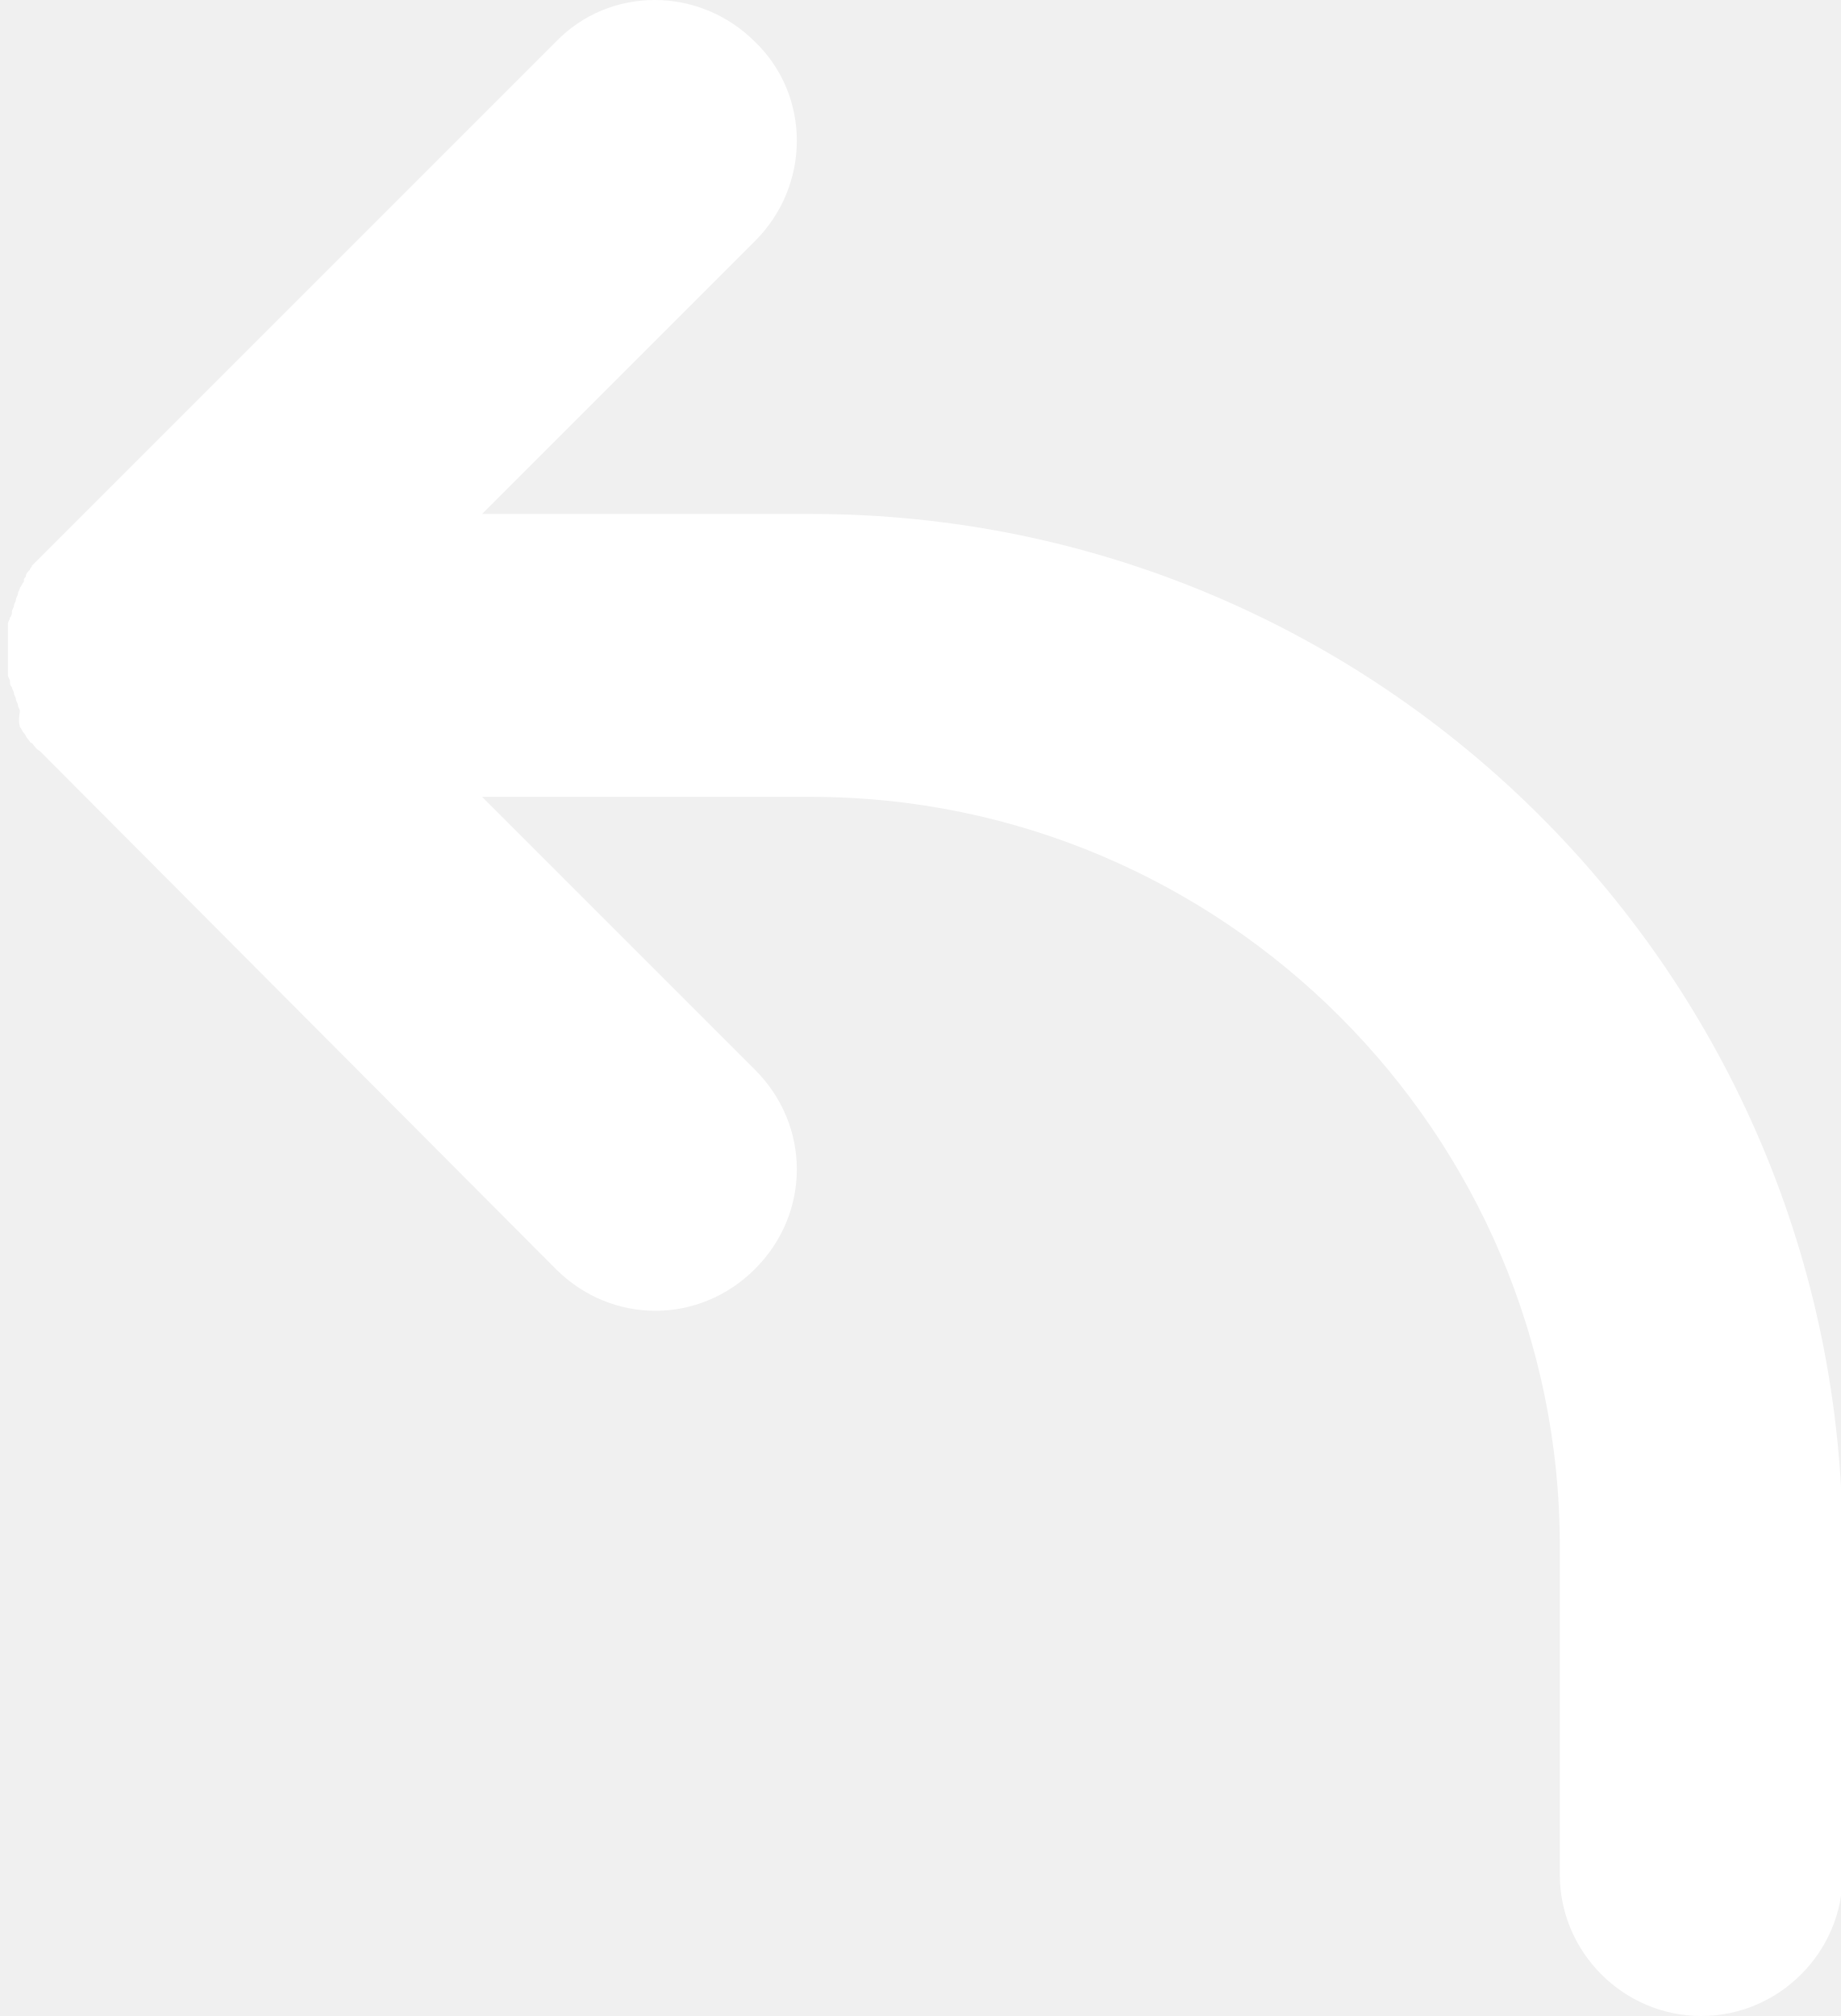
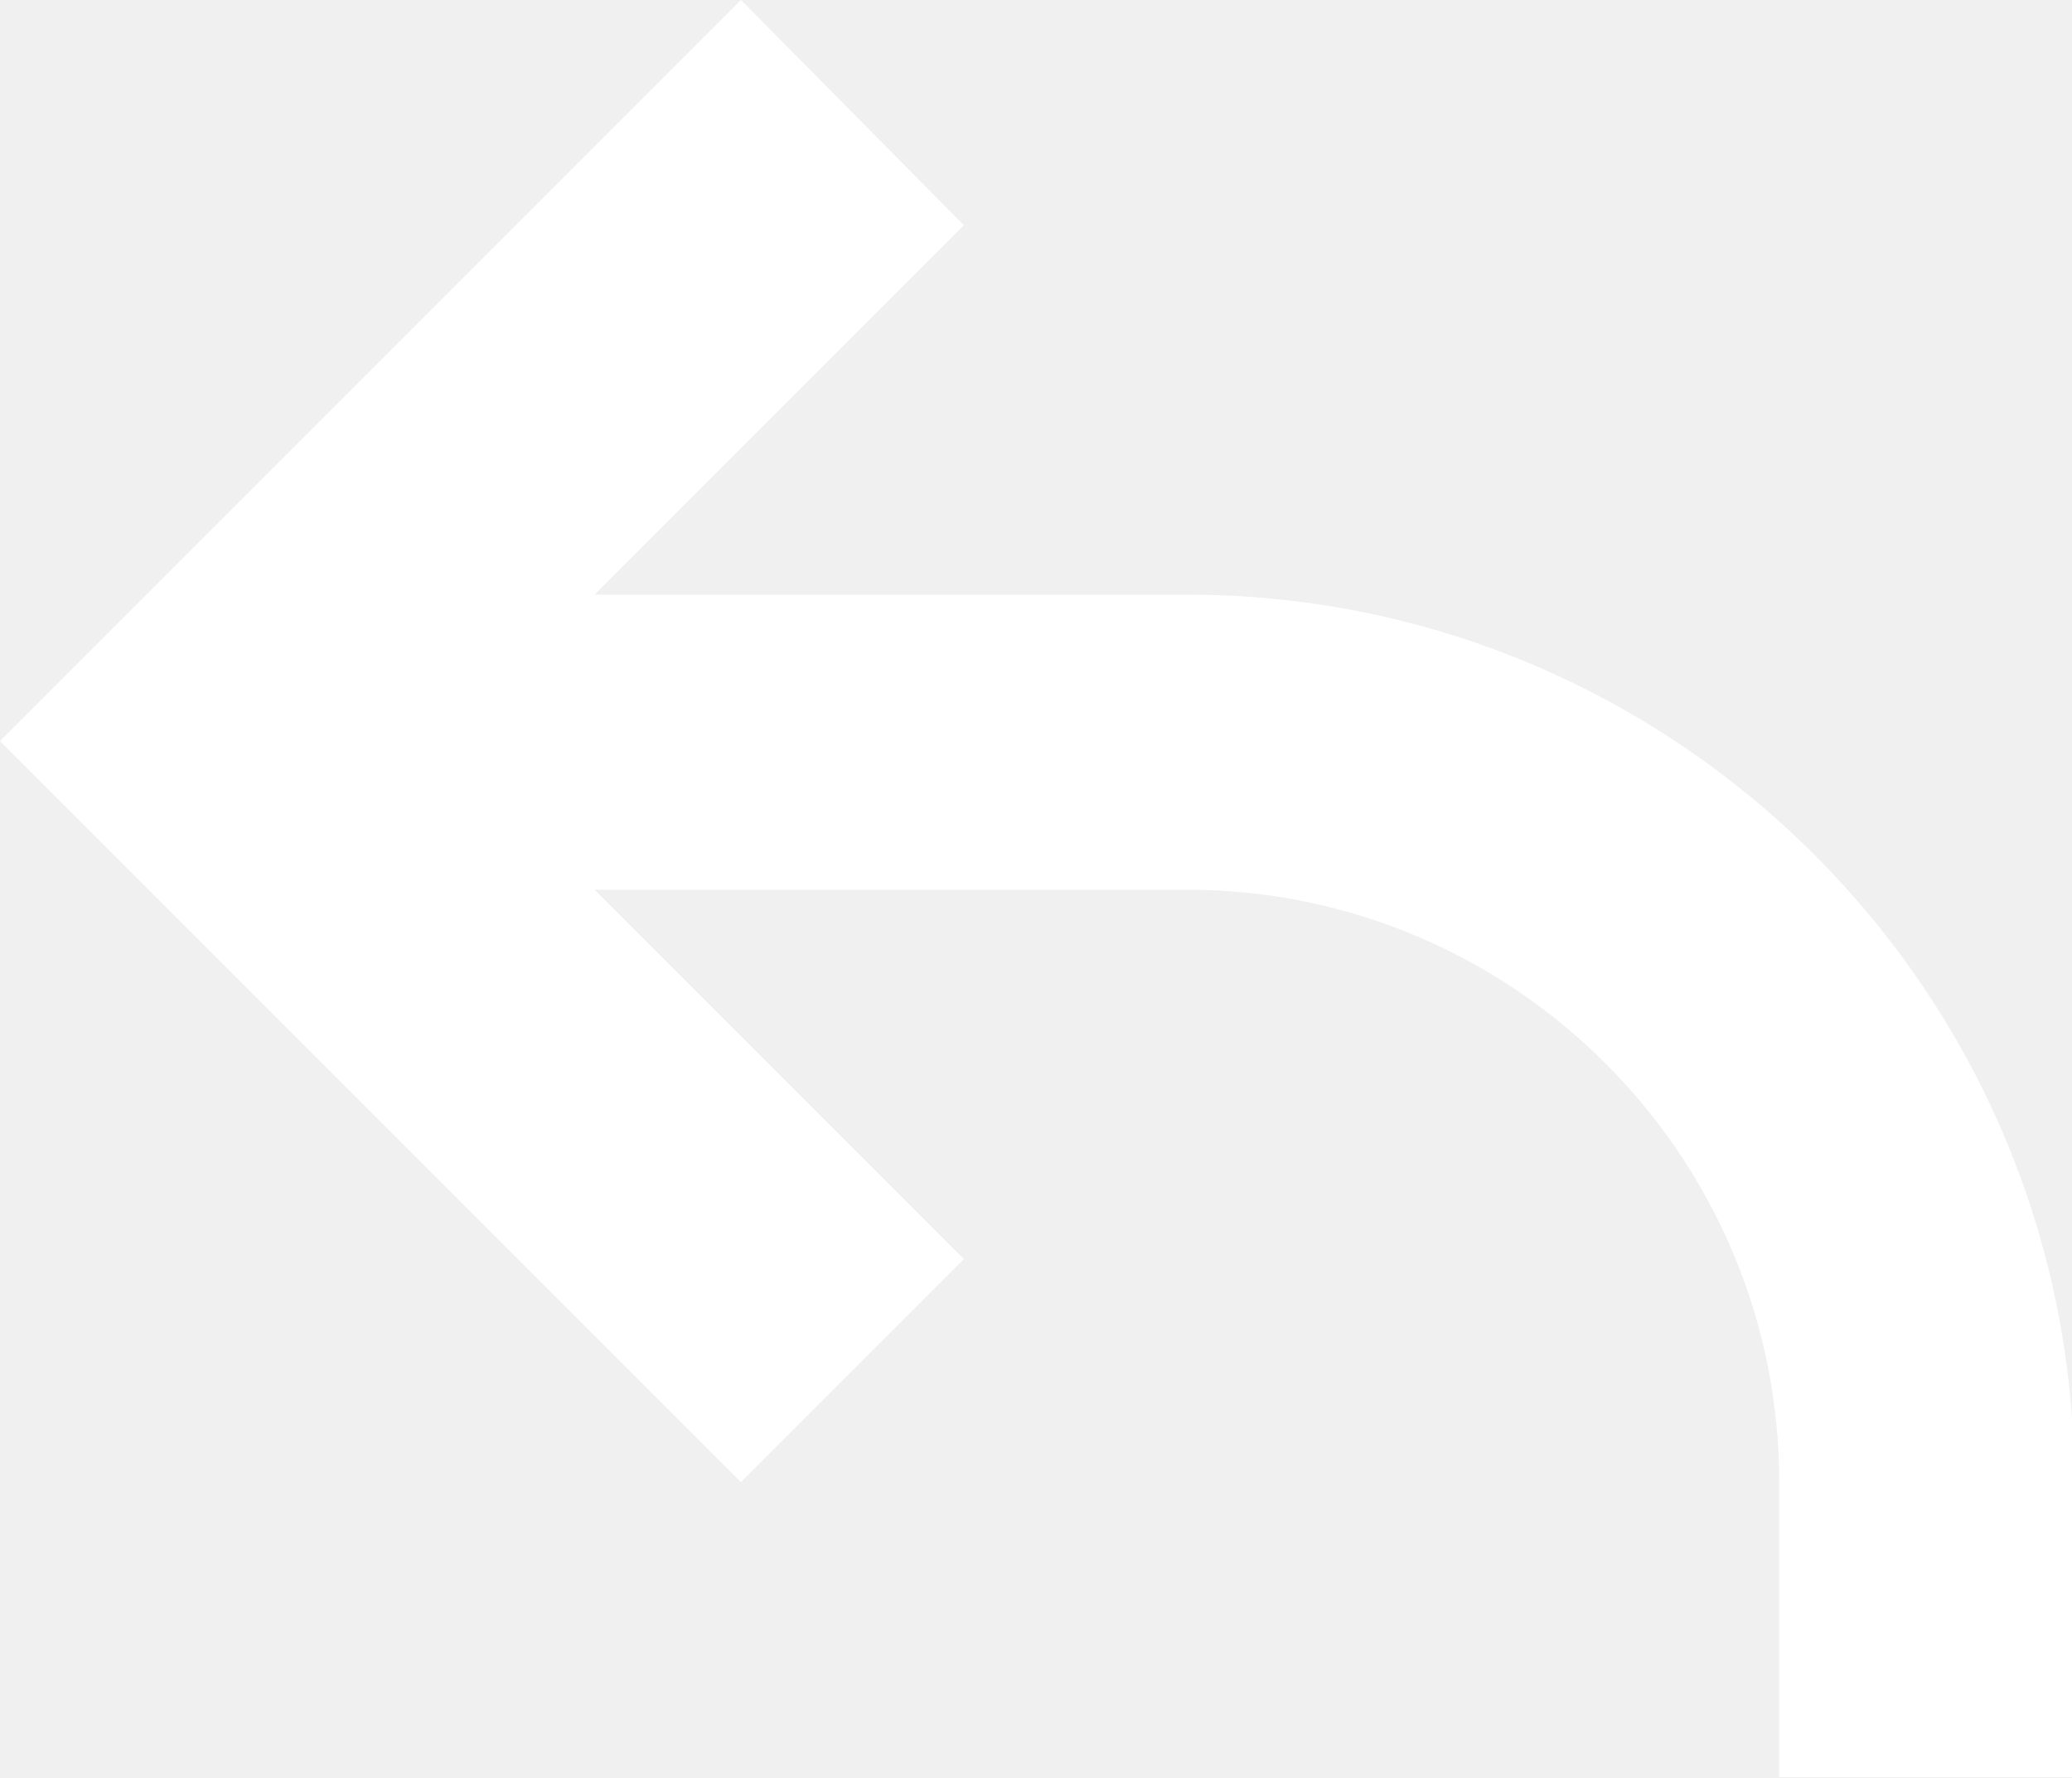
- <svg xmlns="http://www.w3.org/2000/svg" version="1.1" x="0px" y="0px" width="92.4px" height="101.2px" viewBox="0 0 92.4 101.2" style="enable-background:new 0 0 92.4 101.2;" xml:space="preserve">
-   <path style="fill:#FFFFFF;" d="M40.7,25.8H24.2l13.7-13.7c2.8-2.8,2.8-7.3,0-10c-2.8-2.8-7.3-2.8-10,0L2.1,27.9l0,0l0,0  c-0.2,0.2-0.3,0.3-0.5,0.5l0,0c0,0.1-0.1,0.1-0.1,0.2l0,0c-0.1,0.1-0.2,0.2-0.2,0.3l0,0c0,0.1-0.1,0.1-0.1,0.2c0,0,0,0,0,0.1  c-0.1,0.1-0.1,0.2-0.2,0.3l0,0c0,0.1-0.1,0.2-0.1,0.3l0,0c0,0.1-0.1,0.2-0.1,0.3l0,0c0,0.1-0.1,0.2-0.1,0.3c0,0.1-0.1,0.2-0.1,0.3  l0,0c0,0.1,0,0.2-0.1,0.3c0,0.1-0.1,0.2-0.1,0.3l0,0c0,0.1,0,0.2,0,0.3l0,0c0,0.1,0,0.2,0,0.3l0,0c0,0.1,0,0.2,0,0.3s0,0.2,0,0.4  c0,0.1,0,0.2,0,0.3s0,0.3,0,0.4l0,0c0,0.1,0,0.2,0,0.3s0,0.2,0,0.3l0,0c0,0.1,0.1,0.2,0.1,0.3s0,0.2,0.1,0.3l0,0  c0,0.1,0.1,0.2,0.1,0.3s0.1,0.2,0.1,0.3l0,0c0,0.1,0.1,0.2,0.1,0.3S1,35.6,1,35.7l0,0c-0.1,0.6,0,0.7,0,0.8c0.1,0.1,0.1,0.2,0.2,0.3  l0,0c0.1,0.1,0.1,0.2,0.2,0.3s0.1,0.2,0.2,0.2l0,0c0.1,0.1,0.2,0.3,0.4,0.4l0.1,0.1l25.8,25.9c1.4,1.4,3.2,2.1,5,2.1  c1.8,0,3.6-0.7,5-2.1c2.8-2.8,2.8-7.2,0-10L24.2,40h16.5c20.7,0,37.6,16.9,37.6,37.6v16.5c0,3.9,3.2,7.1,7.1,7.1s7.1-3.2,7.1-7.1  V77.6C92.5,49,69.3,25.8,40.7,25.8z" />
+ <svg xmlns="http://www.w3.org/2000/svg" id="Layer_1" version="1.1" viewBox="0 0 92 78.9">
+   <defs>
+     <style>
+       .st0 {
+         fill: #fff;
+       }
+     </style>
+   </defs>
+   <path class="st0" d="M42.7,9.9L32.9,0,0,32.9l32.9,32.9,9.9-9.9-16.4-16.4h26.3c14.5,0,26.3,11.8,26.3,26.3v13.1h13.1v-13.1c0-21.8-17.7-39.4-39.4-39.4h-26.3l16.4-16.4Z" />
</svg>
